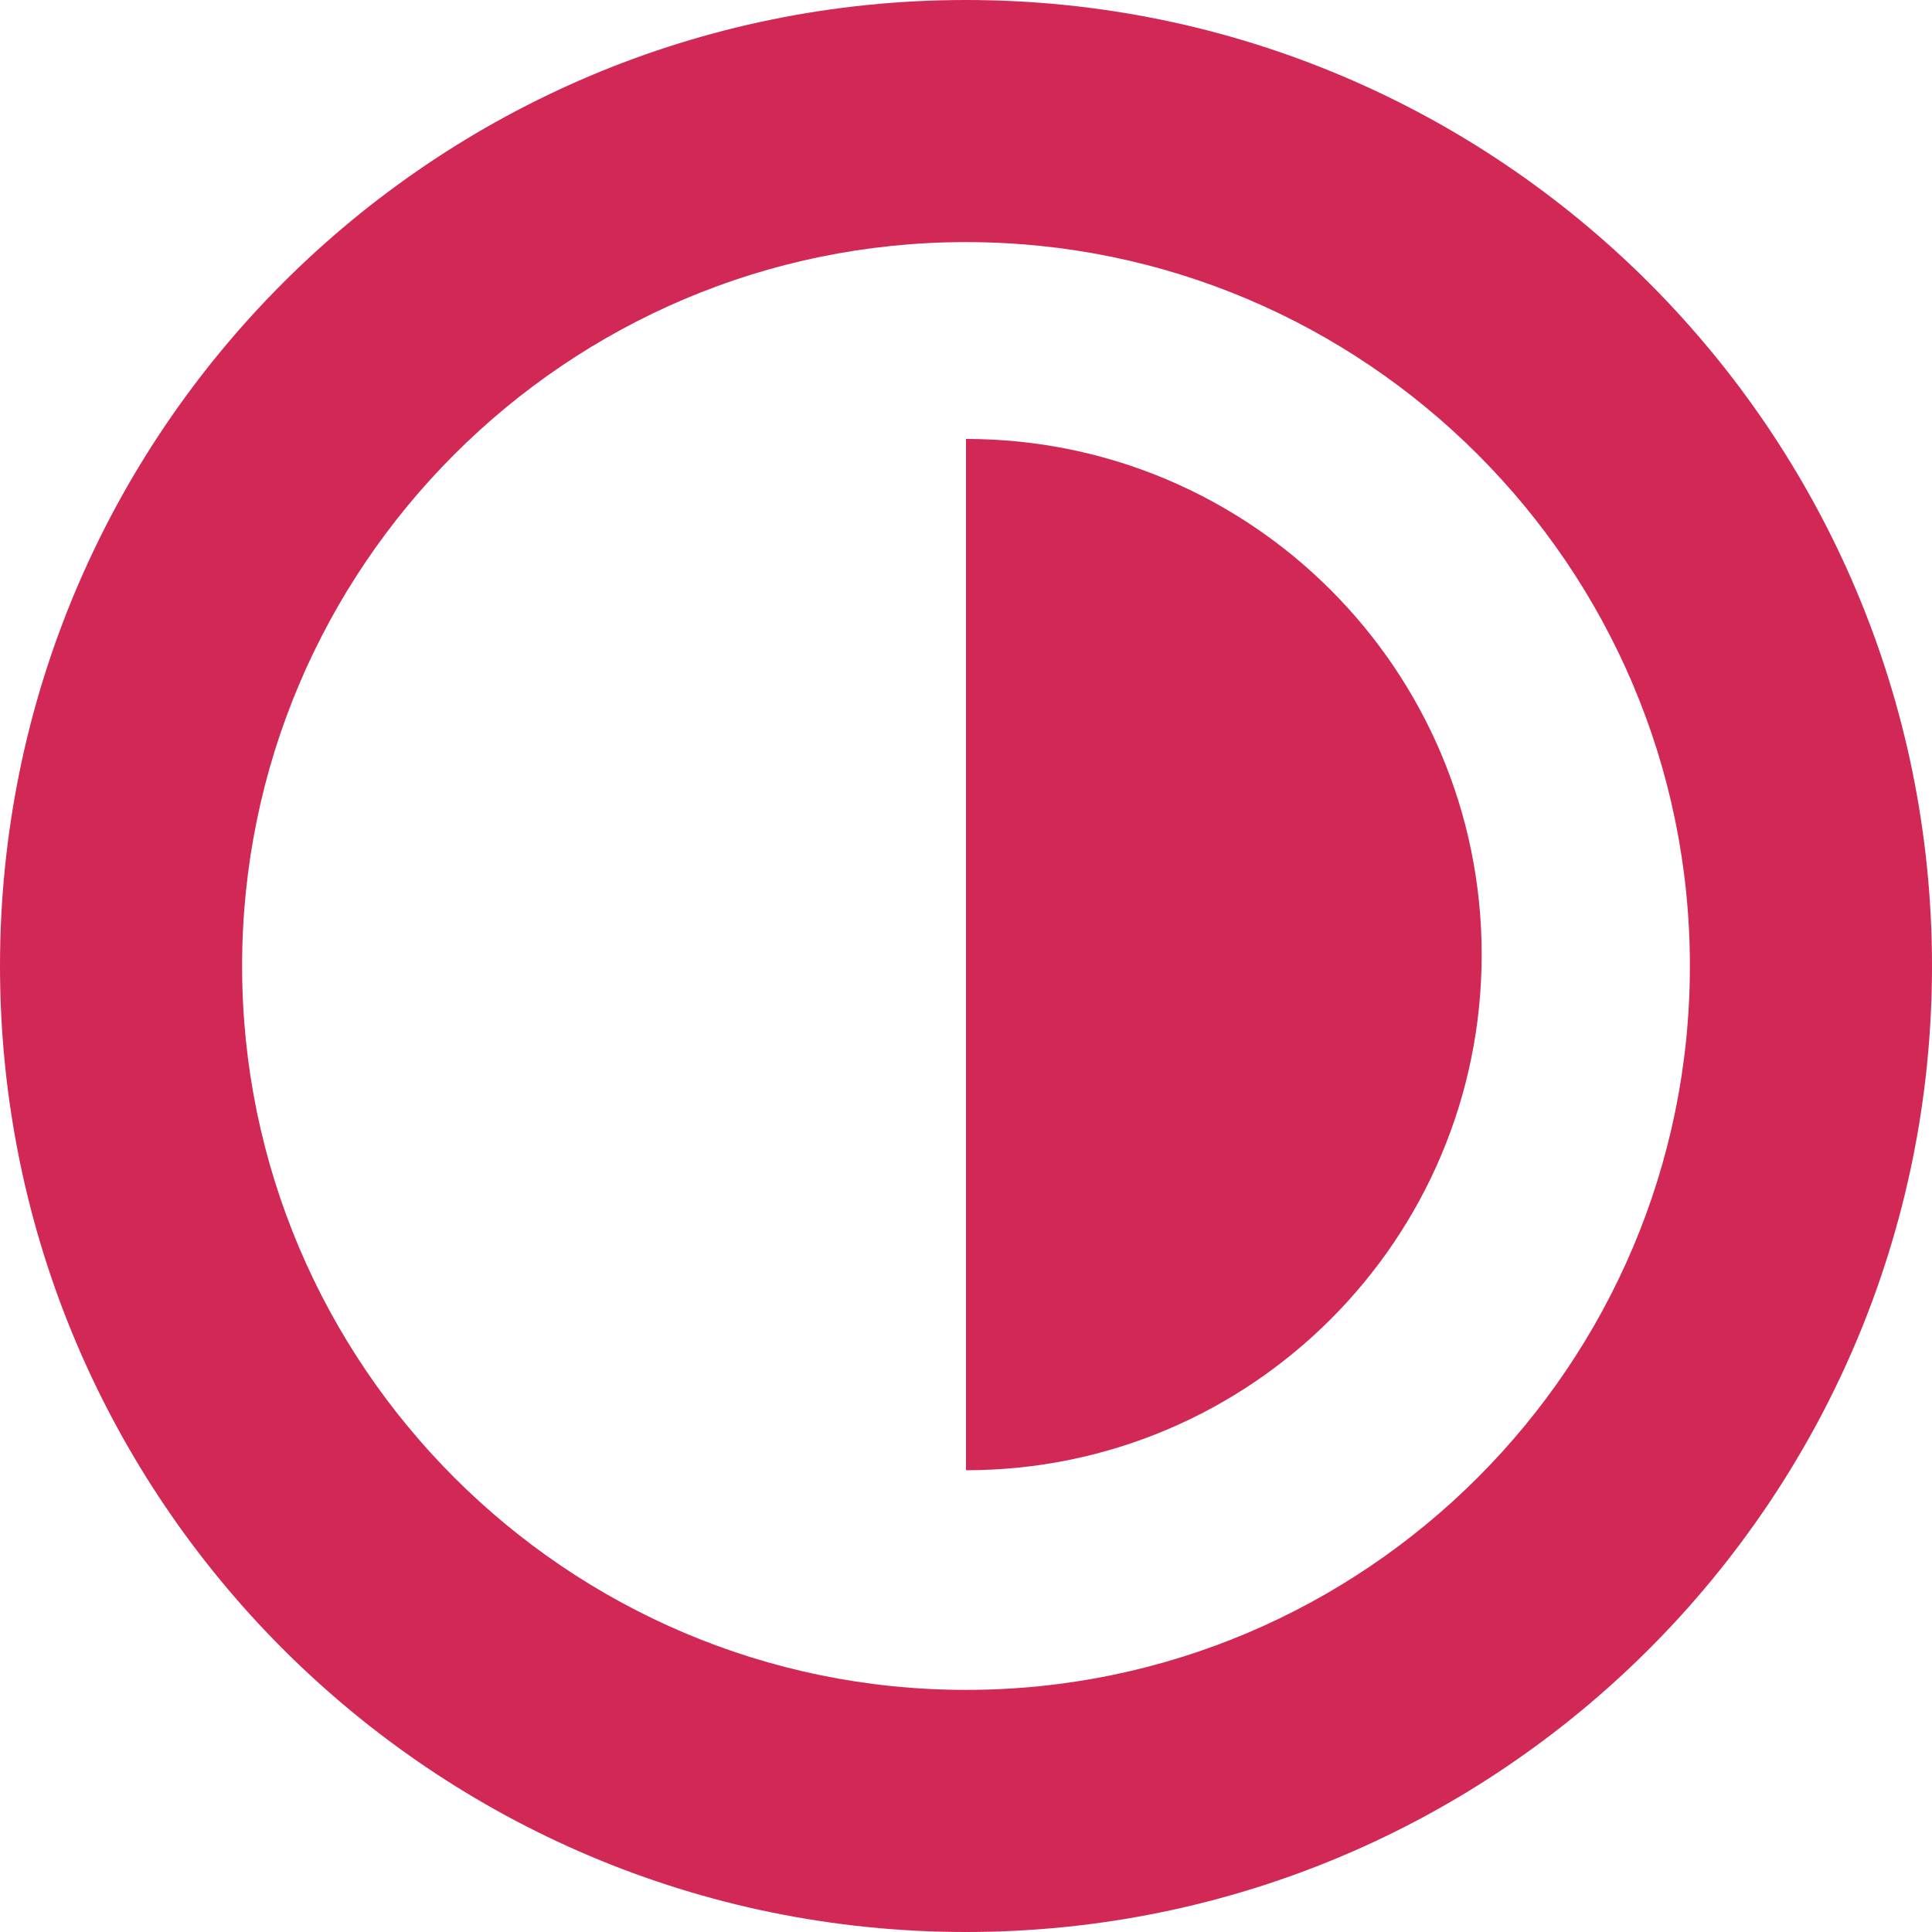
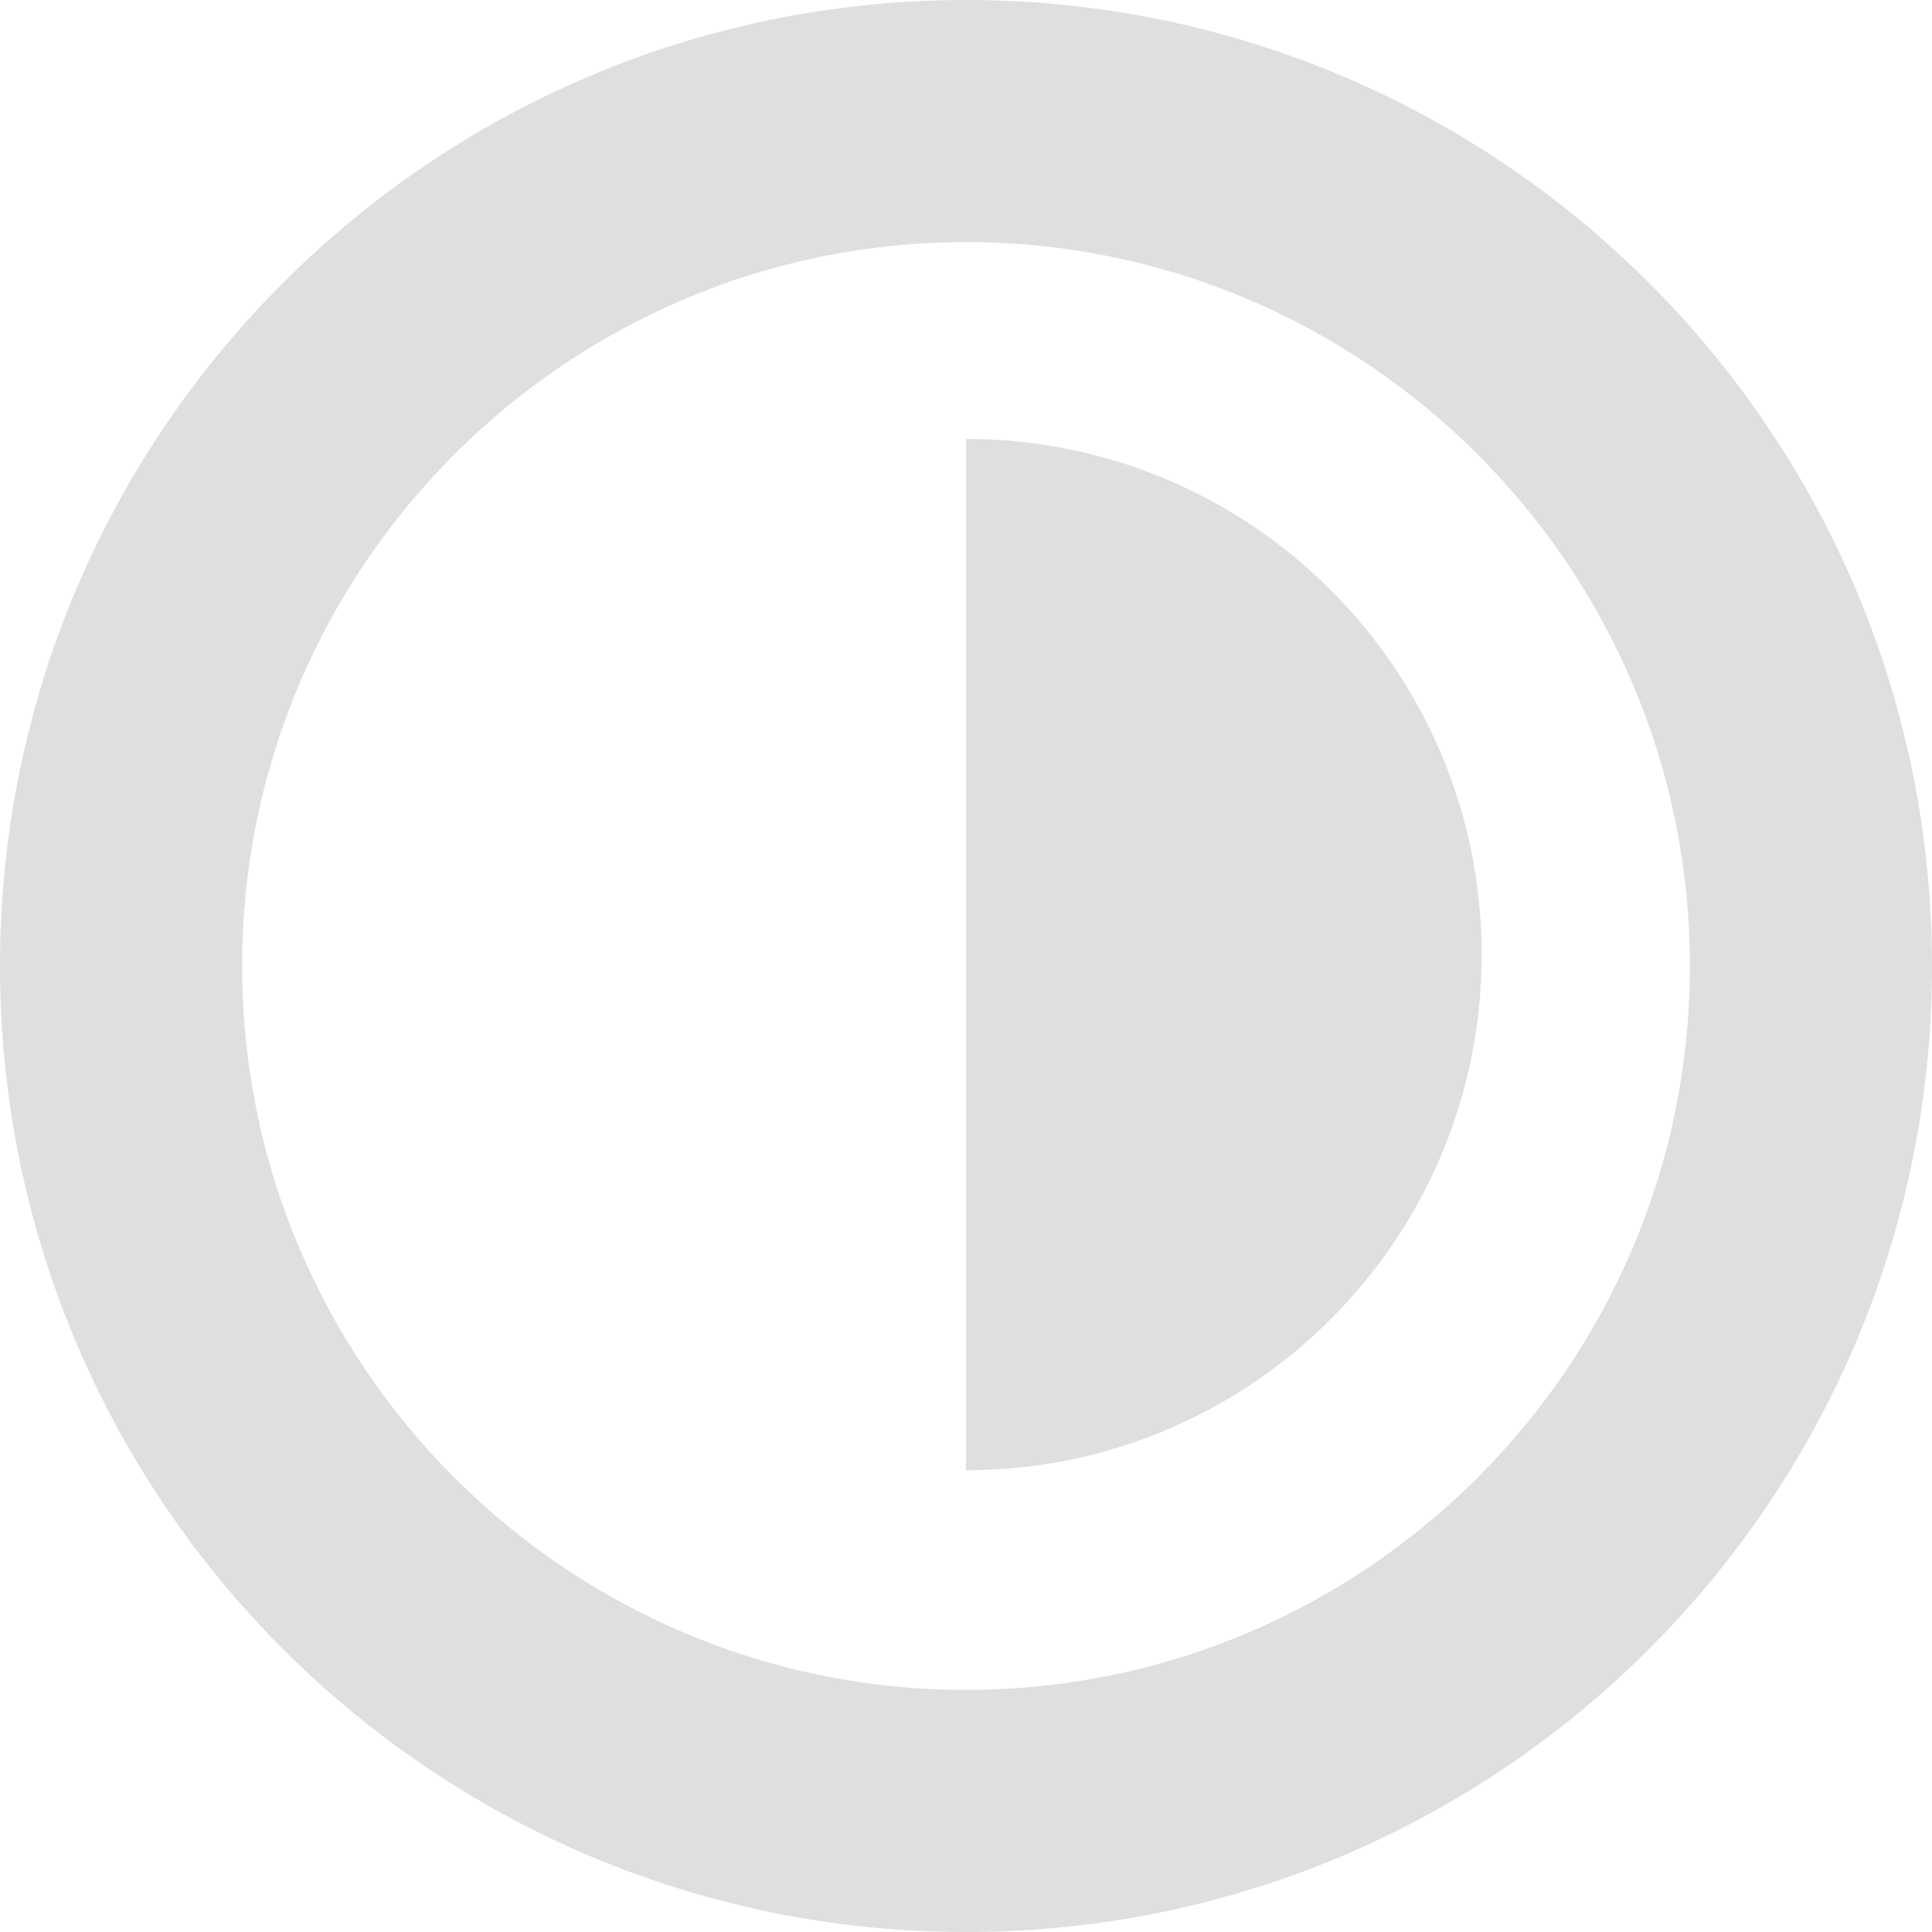
- <svg xmlns="http://www.w3.org/2000/svg" version="1.0" id="Layer_1" x="0px" y="0px" width="31.92px" height="31.92px" viewBox="-35.422 -7.96 31.92 31.92" enable-background="new -35.422 -7.96 31.92 31.92" xml:space="preserve" fill="#d22856">
-   <path fill="#d22856" d="M-19.462-3.96c6.595,0,11.96,5.365,11.96,11.96s-5.365,11.96-11.96,11.96S-31.422,14.595-31.422,8 S-26.057-3.96-19.462-3.96 M-19.462-7.96c-8.814,0-15.96,7.145-15.96,15.96c0,8.813,7.146,15.96,15.96,15.96S-3.502,16.813-3.502,8 C-3.502-0.815-10.648-7.96-19.462-7.96L-19.462-7.96z" />
+ <svg xmlns="http://www.w3.org/2000/svg" version="1.0" id="Layer_1" x="0px" y="0px" width="31.92px" height="31.92px" viewBox="-35.422 -7.96 31.92 31.92" enable-background="new -35.422 -7.96 31.92 31.92" xml:space="preserve" fill="#dddfe0">
+   <path fill="#dddfe0" d="M-19.462-3.96c6.595,0,11.96,5.365,11.96,11.96s-5.365,11.96-11.96,11.96S-31.422,14.595-31.422,8 S-26.057-3.96-19.462-3.96 M-19.462-7.96c-8.814,0-15.96,7.145-15.96,15.96c0,8.813,7.146,15.96,15.96,15.96S-3.502,16.813-3.502,8 C-3.502-0.815-10.648-7.96-19.462-7.96L-19.462-7.96z" />
  <path d="M-19.462,16.331c4.706,0,8.52-3.813,8.52-8.52c0-4.705-3.813-8.519-8.52-8.519" />
</svg>
